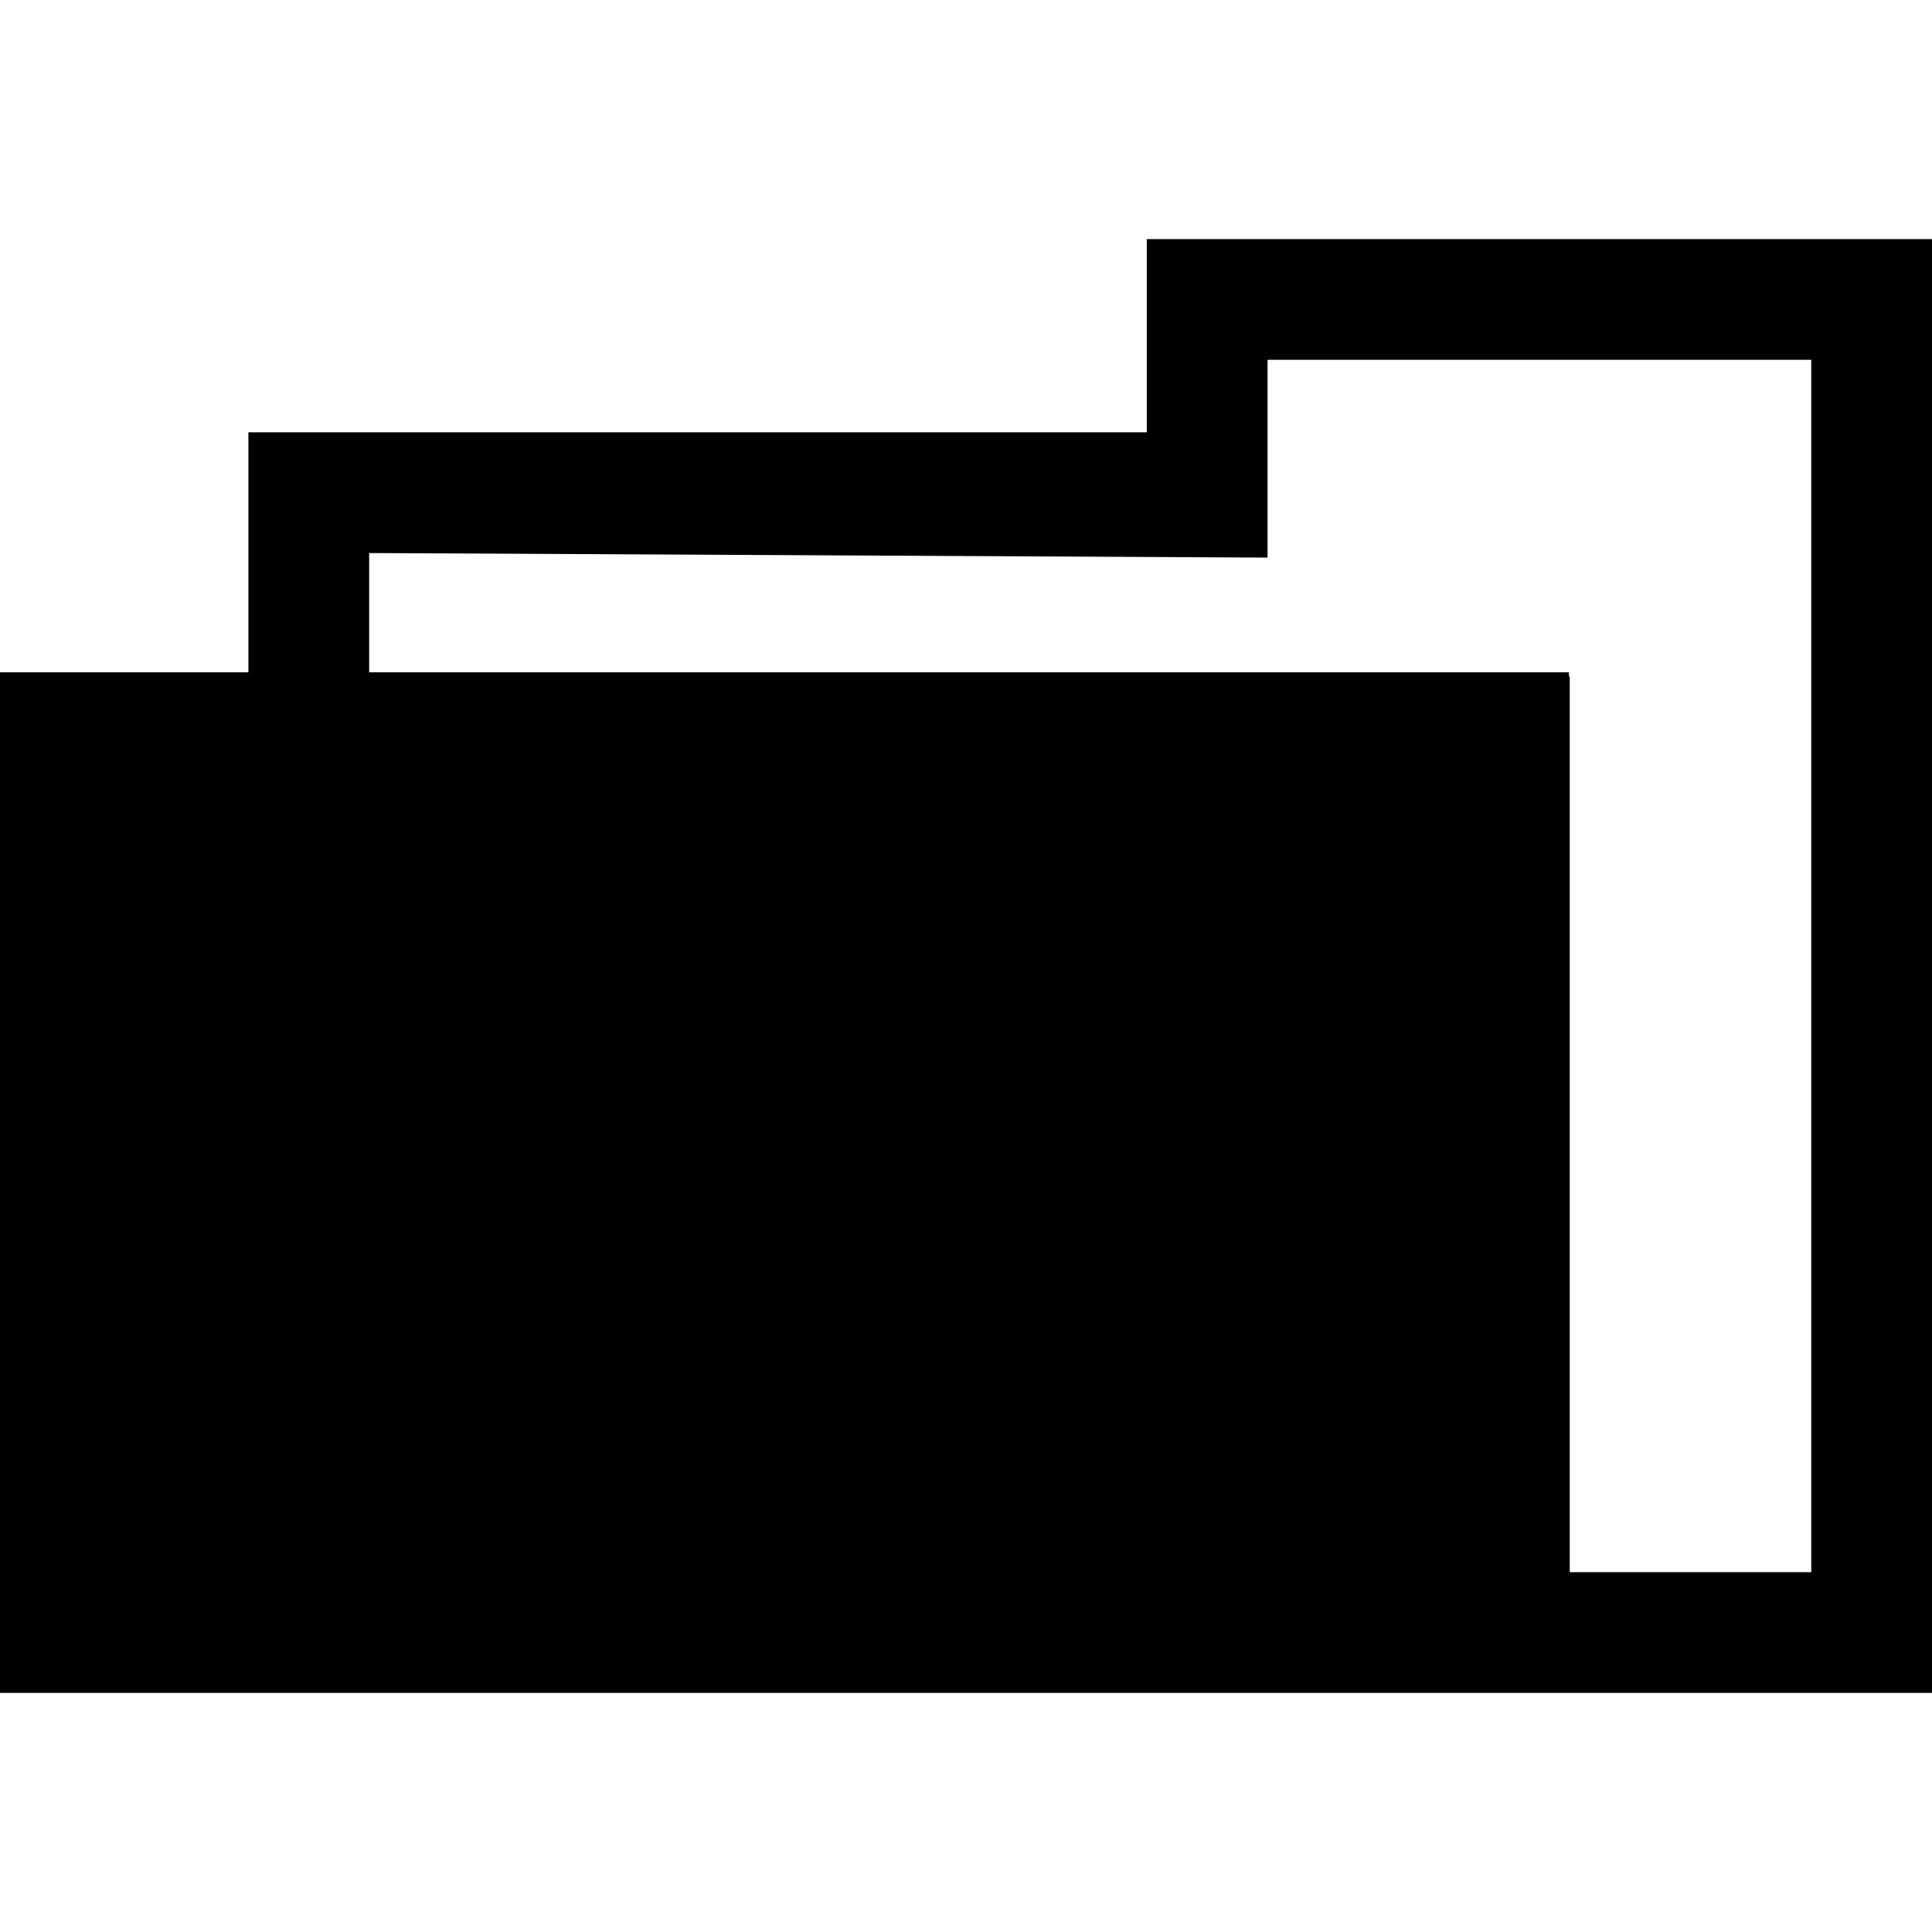
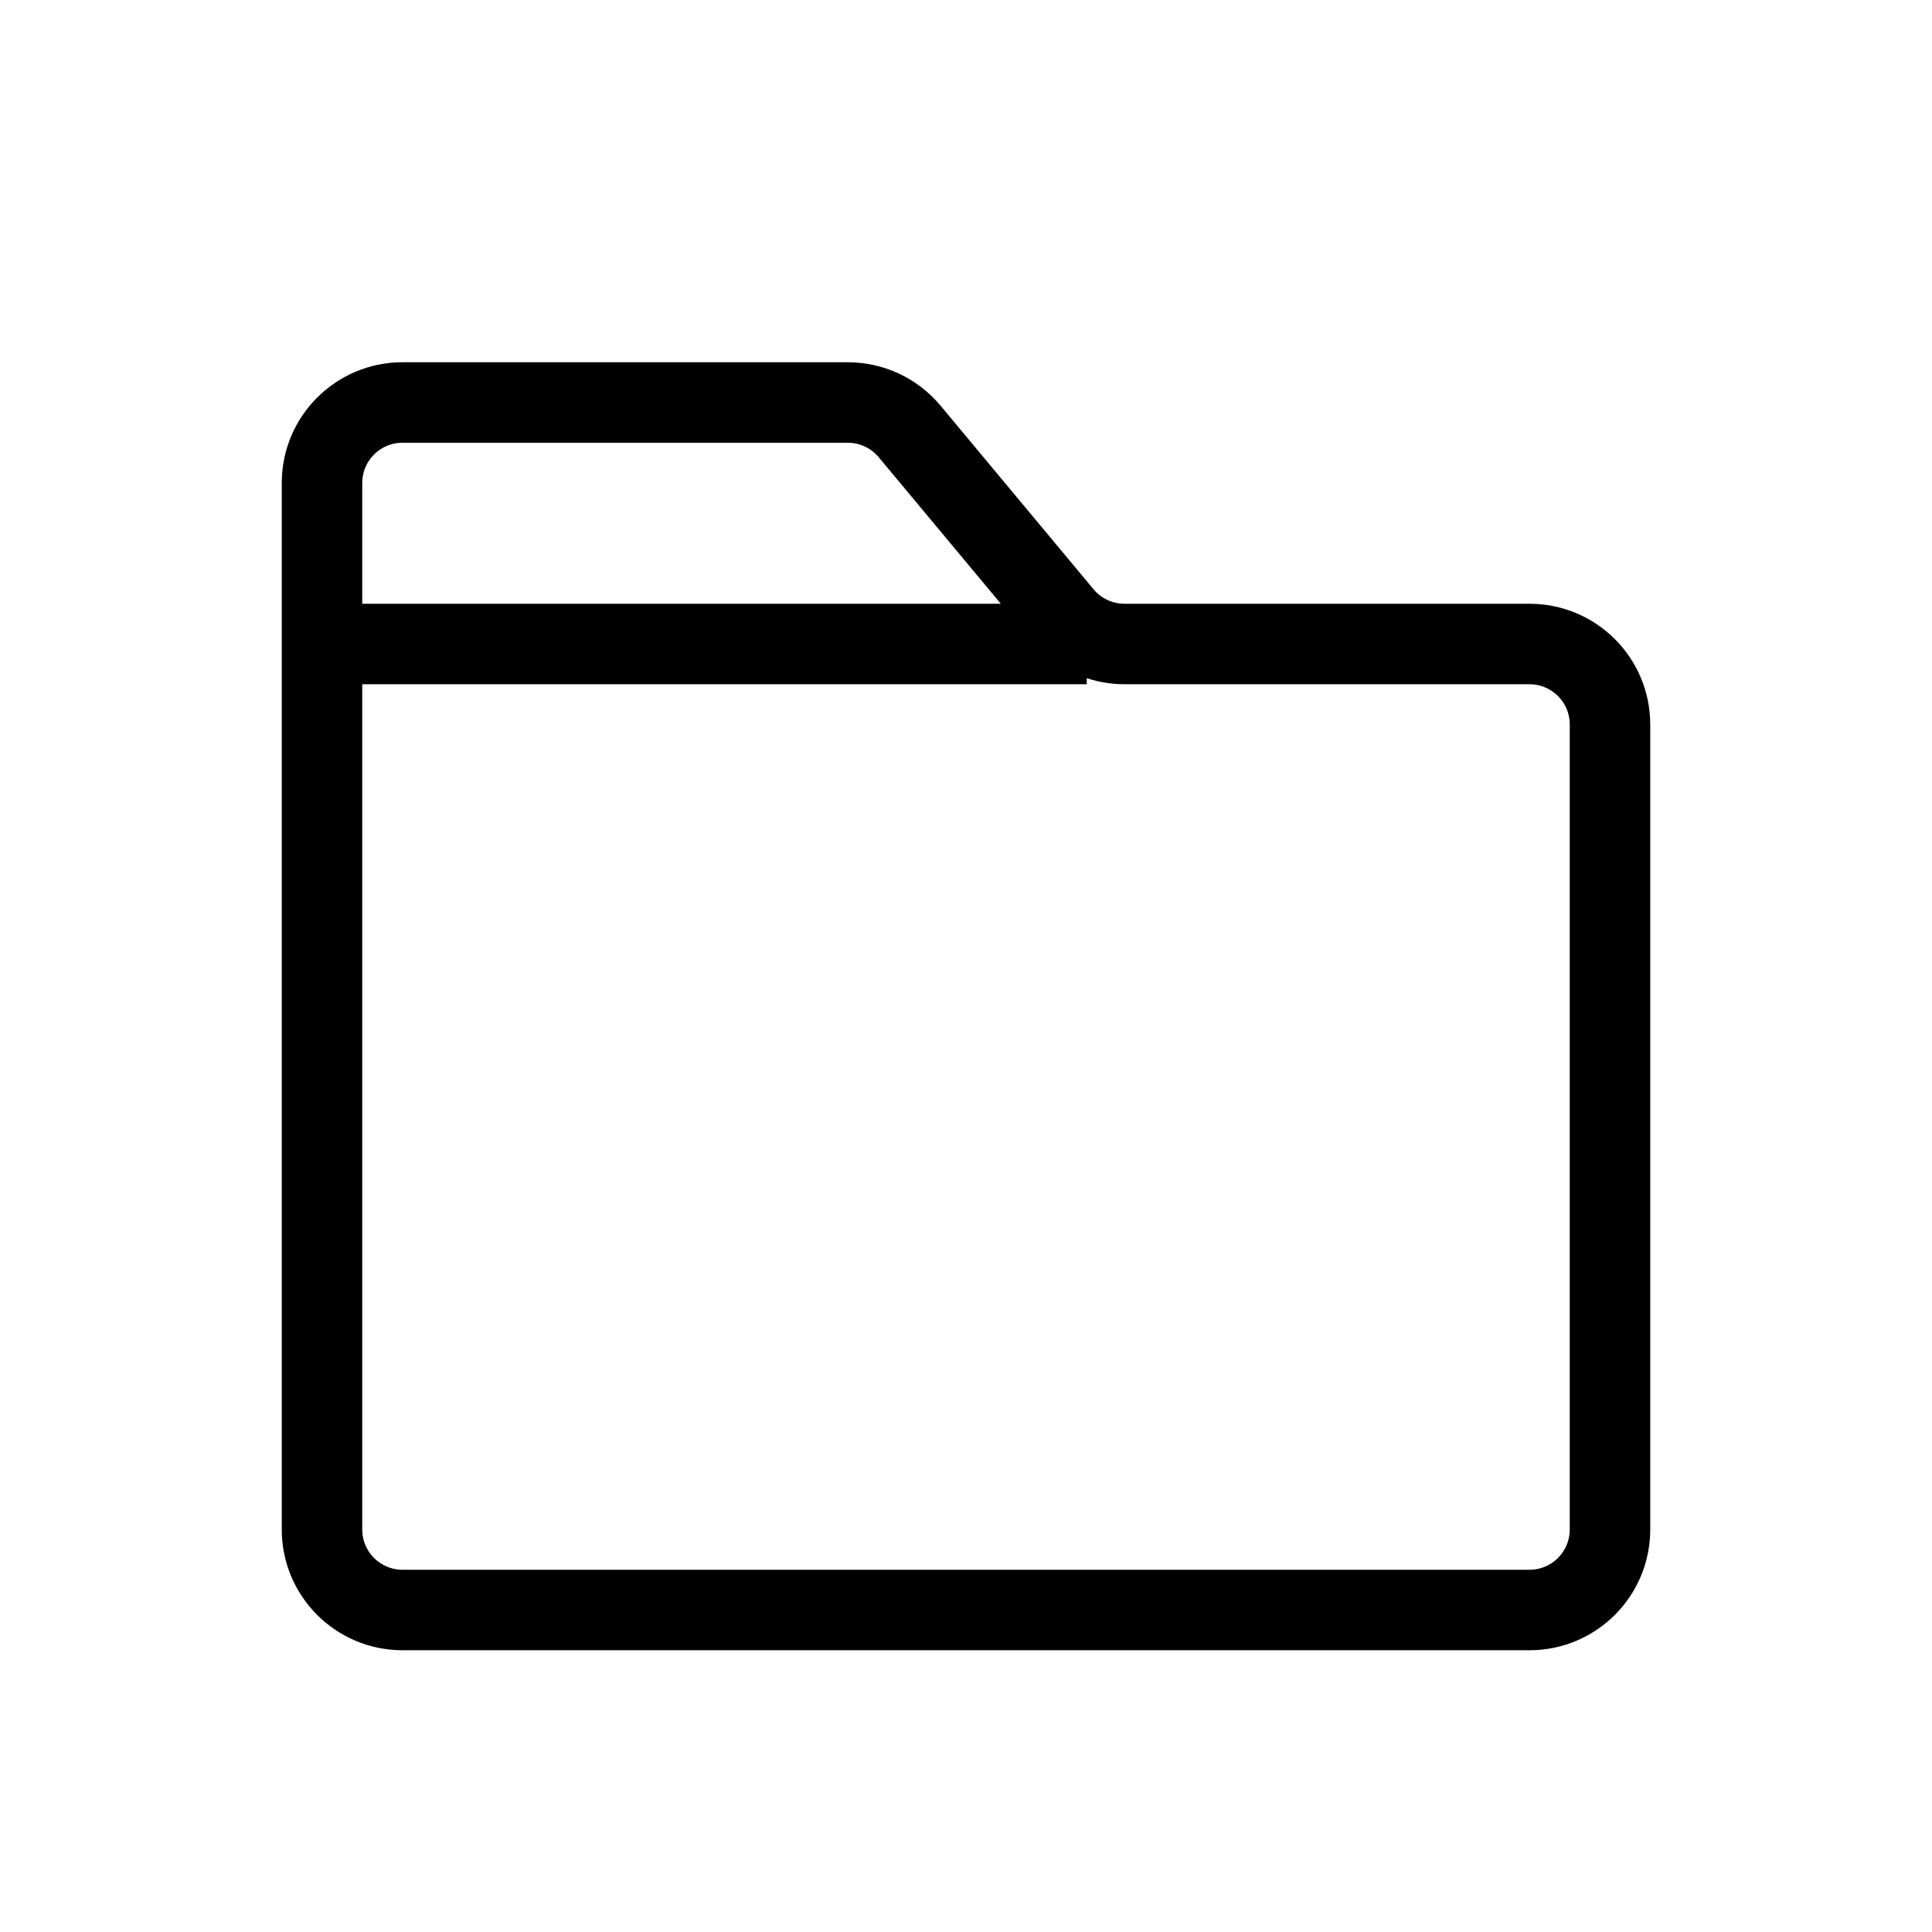
- <svg xmlns="http://www.w3.org/2000/svg" width="400" height="400" viewBox="0 0 400 400" id="svg2" version="1.1">
-   <defs id="defs4" />
-   <g id="layer1" transform="translate(0,-652.3622)">
-     <path style="opacity:1;fill:#000000;fill-opacity:1;stroke:none;stroke-width:25;stroke-miterlimit:4;stroke-dasharray:none;stroke-dashoffset:0;stroke-opacity:1" d="m 237.43,701.862 0,40 -186,0 0,49.691 -51.43,0 0,211.309 400,0 0,-300 0,-1 -137.57,0 z m 25,25 112.57,0 0,251 -50,0 0,-185.42 -0.162,0 0,-0.889 -248.408,0 0,-24.691 186,0.945 z" id="folder">
-       </path>
-   </g>
+ <svg xmlns="http://www.w3.org/2000/svg" width="24" height="24" viewBox="0 0 24 24" fill="none">
+   <path stroke="currentColor" strokeLinecap="round" fill-rule="evenodd" clip-rule="evenodd" strokeLinejoin="round" strokeWidth="1.5" d="M13.5 8H4m0-2v13a1 1 0 0 0 1 1h14a1 1 0 0 0 1-1V9a1 1 0 0 0-1-1h-5.032a1 1 0 0 1-.768-.36l-1.9-2.28a1 1 0 0 0-.768-.36H5a1 1 0 0 0-1 1Z" />
</svg>
